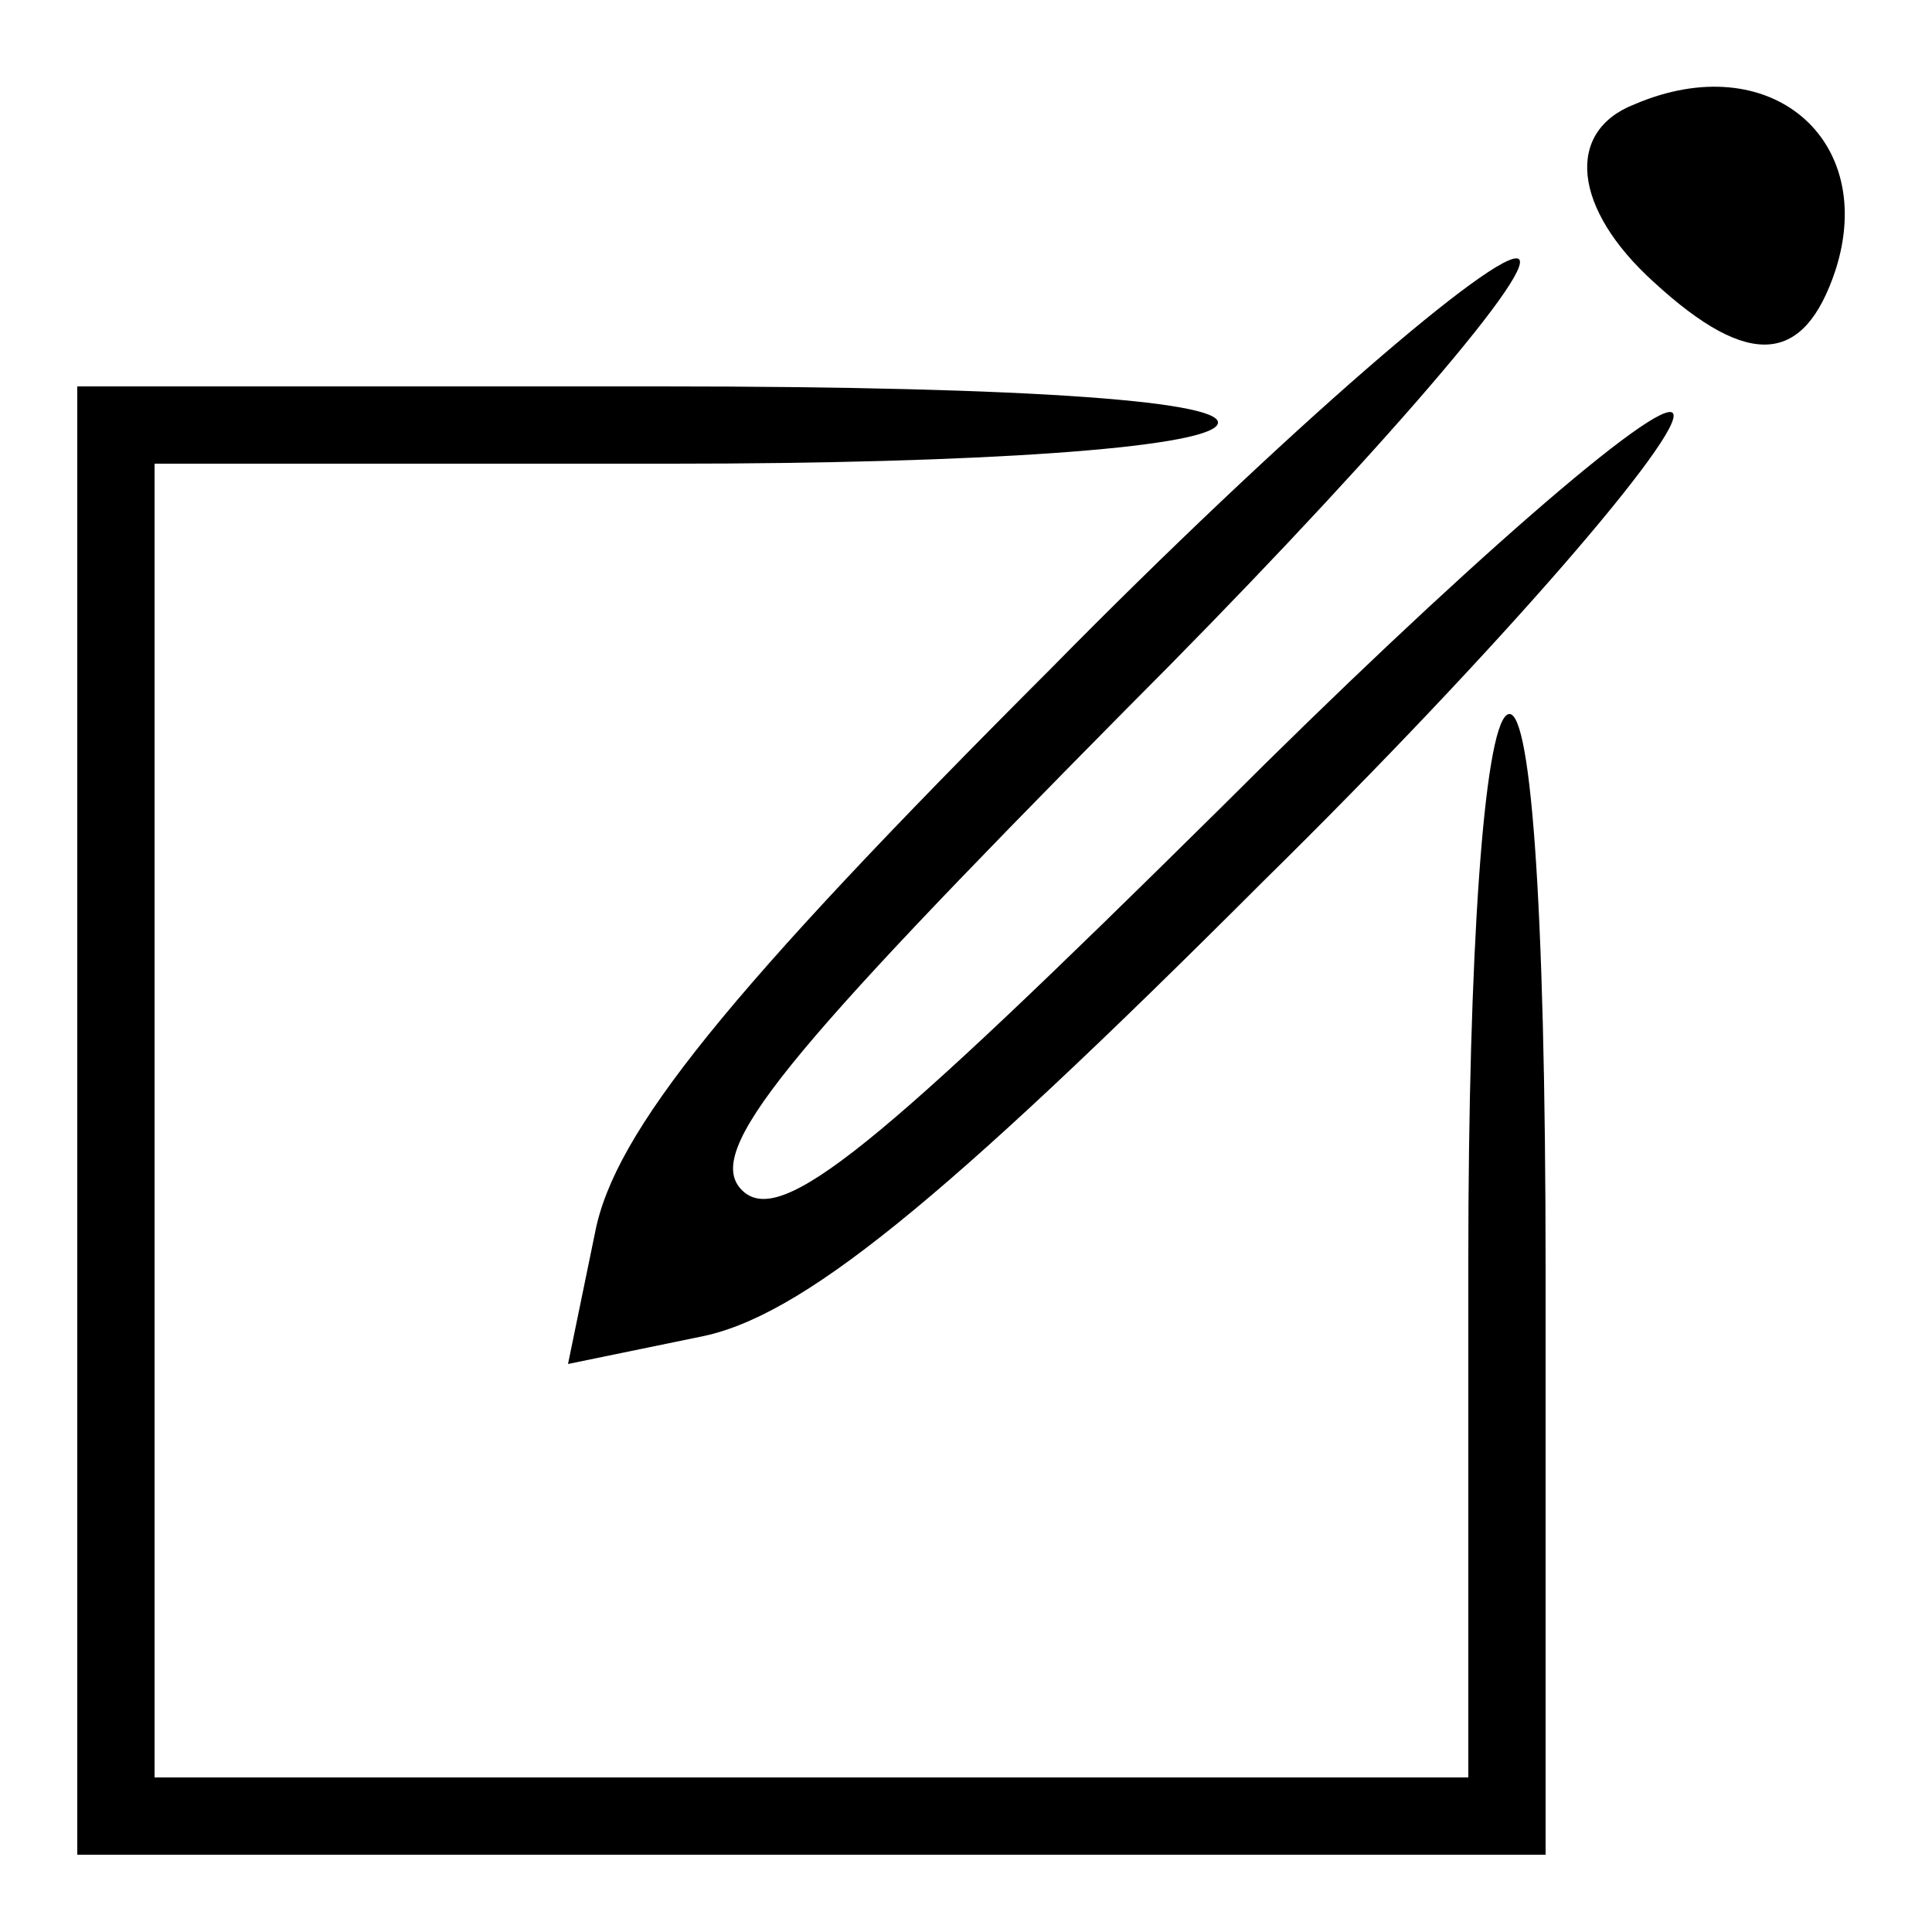
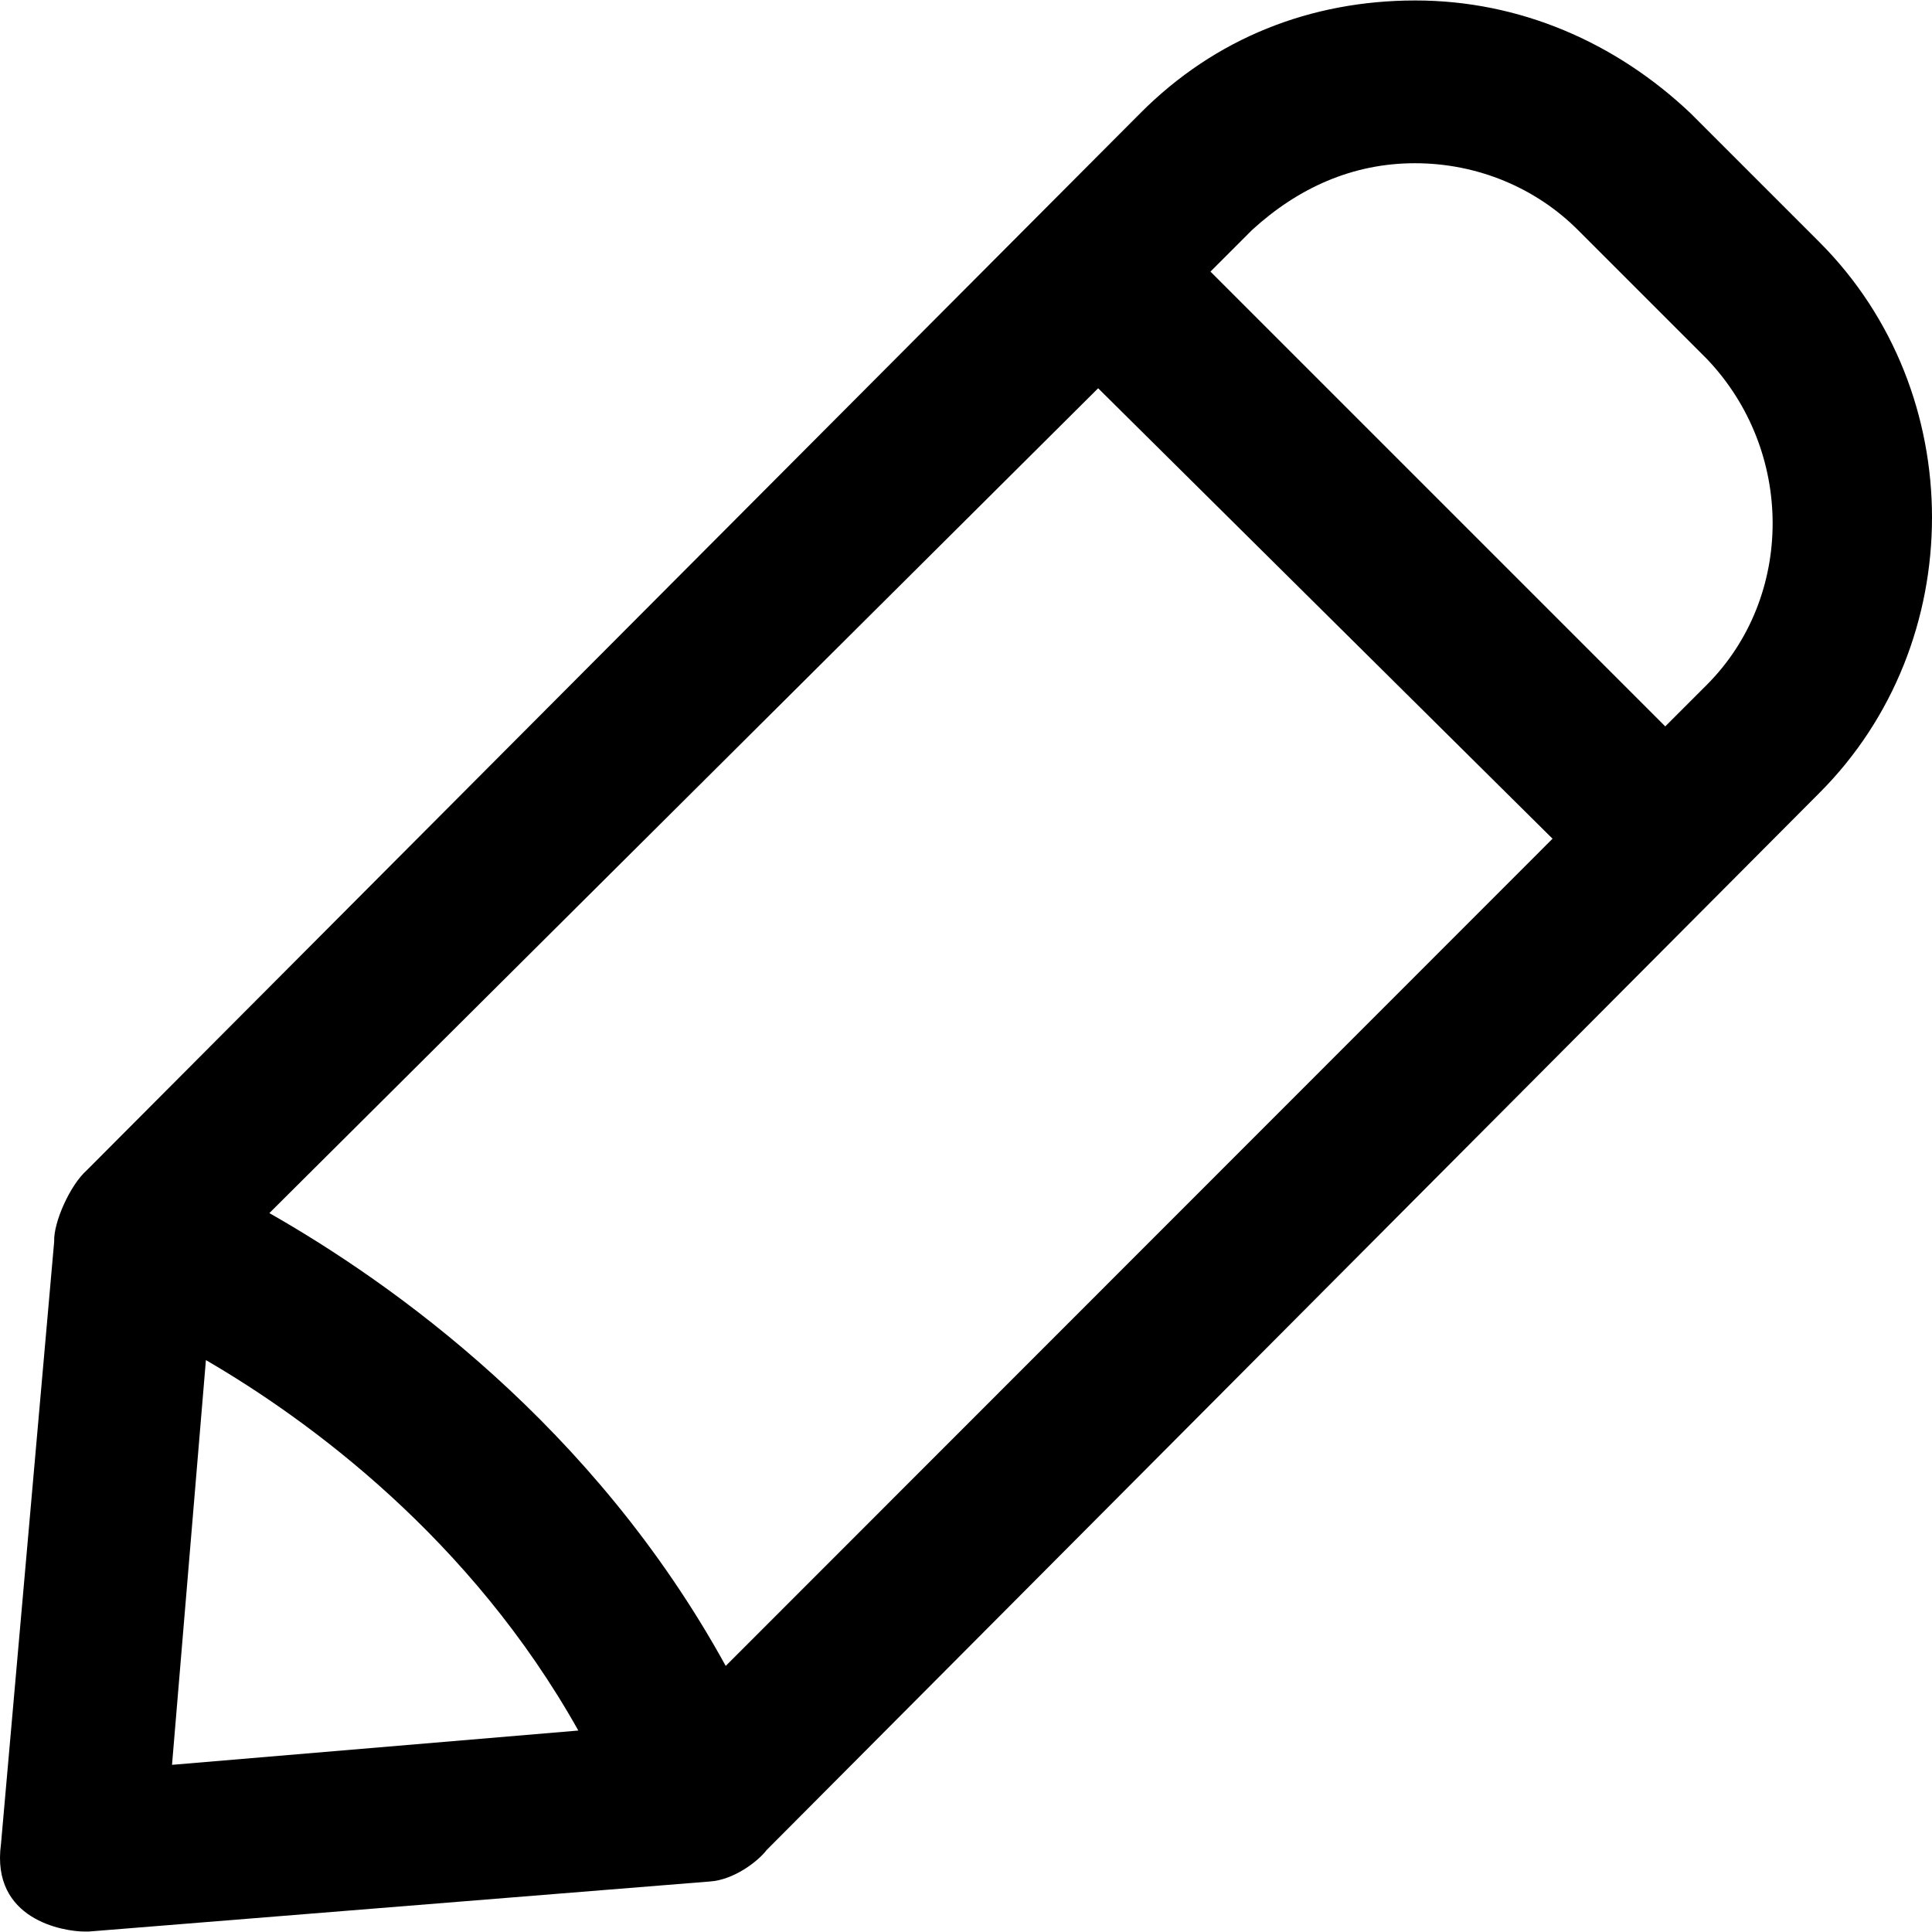
- <svg xmlns="http://www.w3.org/2000/svg" version="1.0" width="50pt" height="50pt" viewBox="0 0 50 50" preserveAspectRatio="xMidYMid meet">
-   <g transform="translate(0,50) scale(0.1,-0.1)" fill="#000000" stroke="none">
-     <path d="M423 473 c-18 -7 -16 -27 5 -46 25 -23 39 -21 47 3 11 34 -17 58 -52 43z" />
-     <path d="M272 327 c-84 -84 -113 -120 -118 -146 l-7 -34 34 7 c26 5 62 34 146 118 62 61 109 116 106 121 -3 5 -56 -41 -117 -102 -89 -88 -114 -109 -124 -99 -10 10 11 35 99 124 61 61 107 114 102 117 -5 3 -60 -44 -121 -106z" />
-     <path d="M20 210 l0 -190 190 0 190 0 0 151 c0 97 -4 148 -10 144 -6 -4 -10 -62 -10 -141 l0 -134 -170 0 -170 0 0 170 0 170 134 0 c79 0 137 4 141 10 4 6 -47 10 -144 10 l-151 0 0 -190z" />
+ <svg xmlns="http://www.w3.org/2000/svg" fill="#000000" height="800px" width="800px" version="1.1" id="Layer_1" viewBox="0 0 490.236 490.236" xml:space="preserve">
+   <g>
+     <path d="M461.749,61.518l-32.8-32.8c-19-18-43.4-28.6-69.8-28.6c-26.5,0-50.8,9.5-69.8,28.6l-267.3,268.2   c-4.3,3.8-8.5,13.3-8.3,18.1l-13.5,152.9c-2.6,19.2,15.9,22.2,21.2,22.2h1.1l157.6-12.7c6-0.4,12.1-5,14.4-8l267.1-268.2   C499.749,163.118,499.749,99.618,461.749,61.518z M184.149,422.718c-33.6-61.1-84.7-97.2-115.8-114.9l210.3-209.3l115.3,114.3   L184.149,422.718z M52.249,345.118c26.3,15.3,67.2,45.3,94.5,94l-103.1,8.7L52.249,345.118z M433.149,173.718l-10.6,10.6   l-115.4-115.4l10.6-10.6c11.6-10.6,25.4-16.9,41.3-16.9s30.7,6.3,41.3,16.9l32.8,32.8   C455.349,114.418,455.349,151.418,433.149,173.718z" />
  </g>
</svg>
